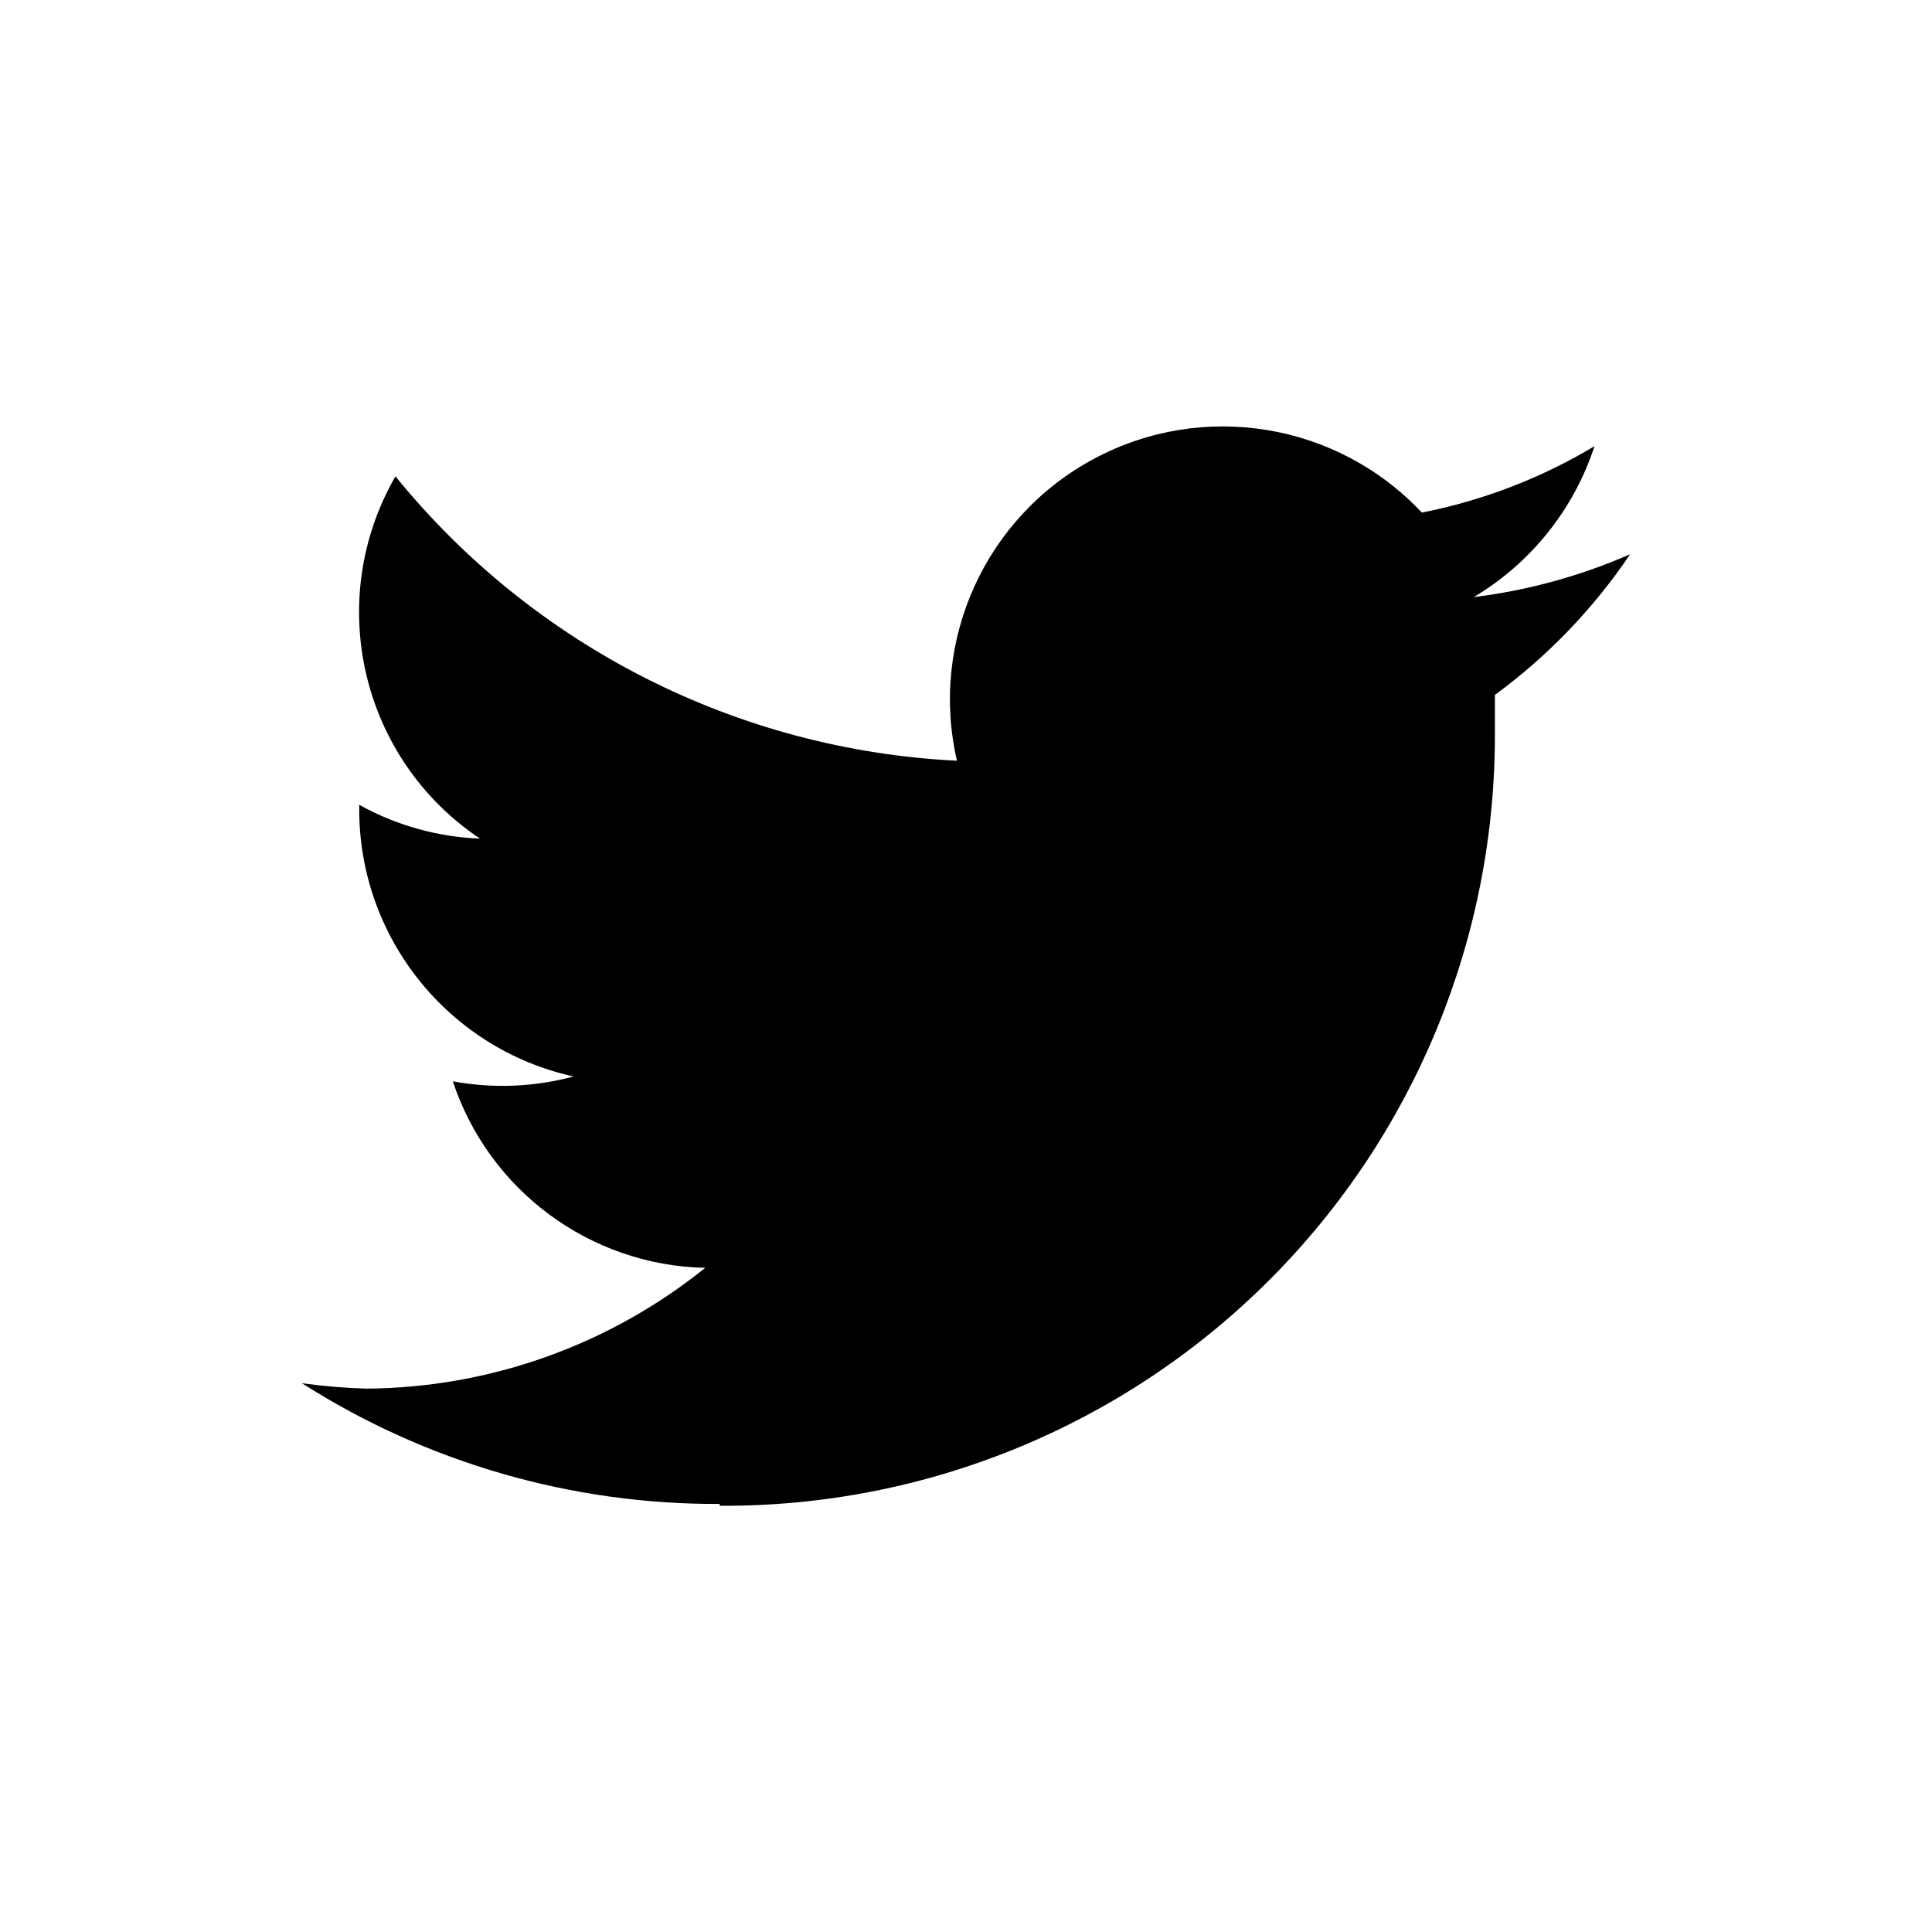
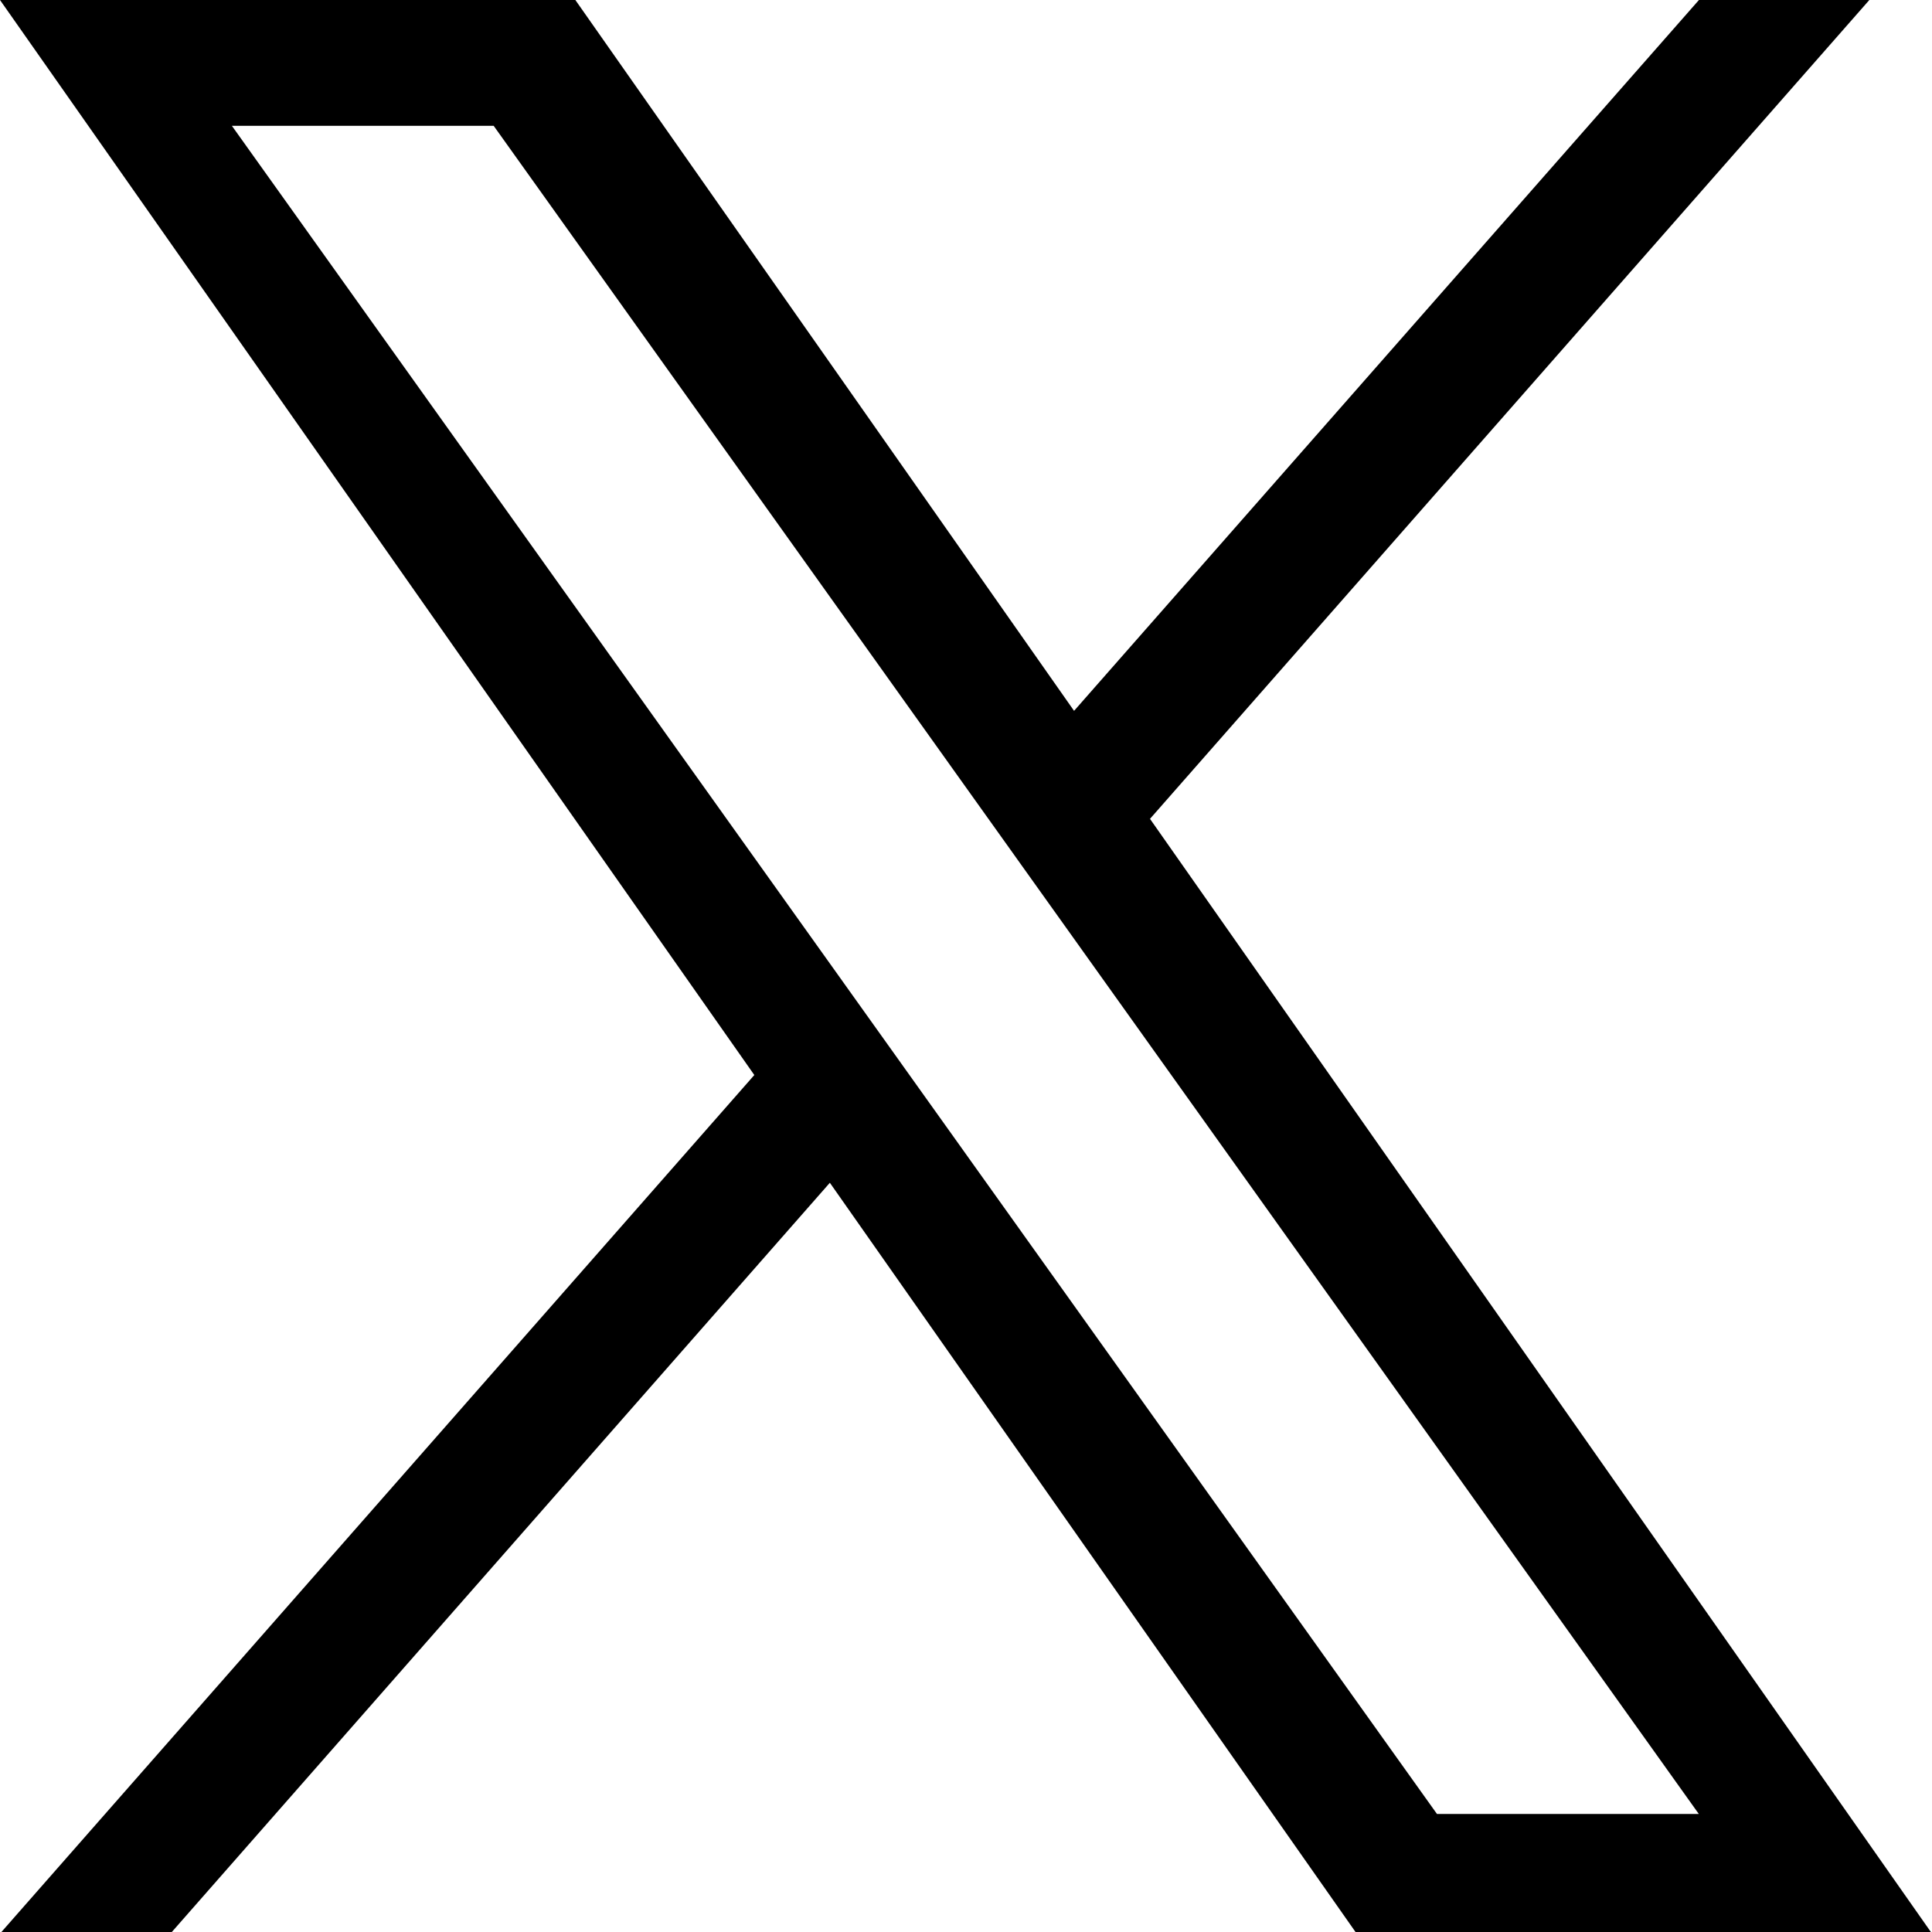
- <svg xmlns="http://www.w3.org/2000/svg" width="24" height="24" viewBox="0 0 32 32" id="icon">
-   <defs>
-     <style>.cls-1{fill:none;}</style>
-   </defs>
-   <path d="M11.92,24.94A12.76,12.76,0,0,0,24.76,12.1c0-.2,0-.39,0-.59A9.4,9.4,0,0,0,27,9.18a9.31,9.31,0,0,1-2.59.71,4.56,4.56,0,0,0,2-2.5,8.89,8.89,0,0,1-2.86,1.1,4.52,4.52,0,0,0-7.7,4.11,12.79,12.79,0,0,1-9.3-4.71,4.51,4.51,0,0,0,1.4,6,4.47,4.47,0,0,1-2-.56v.05A4.53,4.53,0,0,0,9.5,17.83a4.53,4.53,0,0,1-2,.08A4.51,4.51,0,0,0,11.68,21,9.05,9.05,0,0,1,6.07,23,9.77,9.77,0,0,1,5,22.91a12.77,12.77,0,0,0,6.92,2" transform="translate(0)" />
-   <rect id="_Transparent_Rectangle_" data-name="&lt;Transparent Rectangle&gt;" class="cls-1" width="32" height="32" />
+ <svg xmlns="http://www.w3.org/2000/svg" height="1em" viewBox="0 0 300 300" version="1.1">
+   <path d="M178.57 127.15 290.27 0h-26.46l-97.03 110.38L89.34 0H0l117.13 166.93L0 300.25h26.46l102.4-116.59 81.8 116.59h89.34M36.01 19.54H76.66l187.13 262.13h-40.66" />
</svg>
